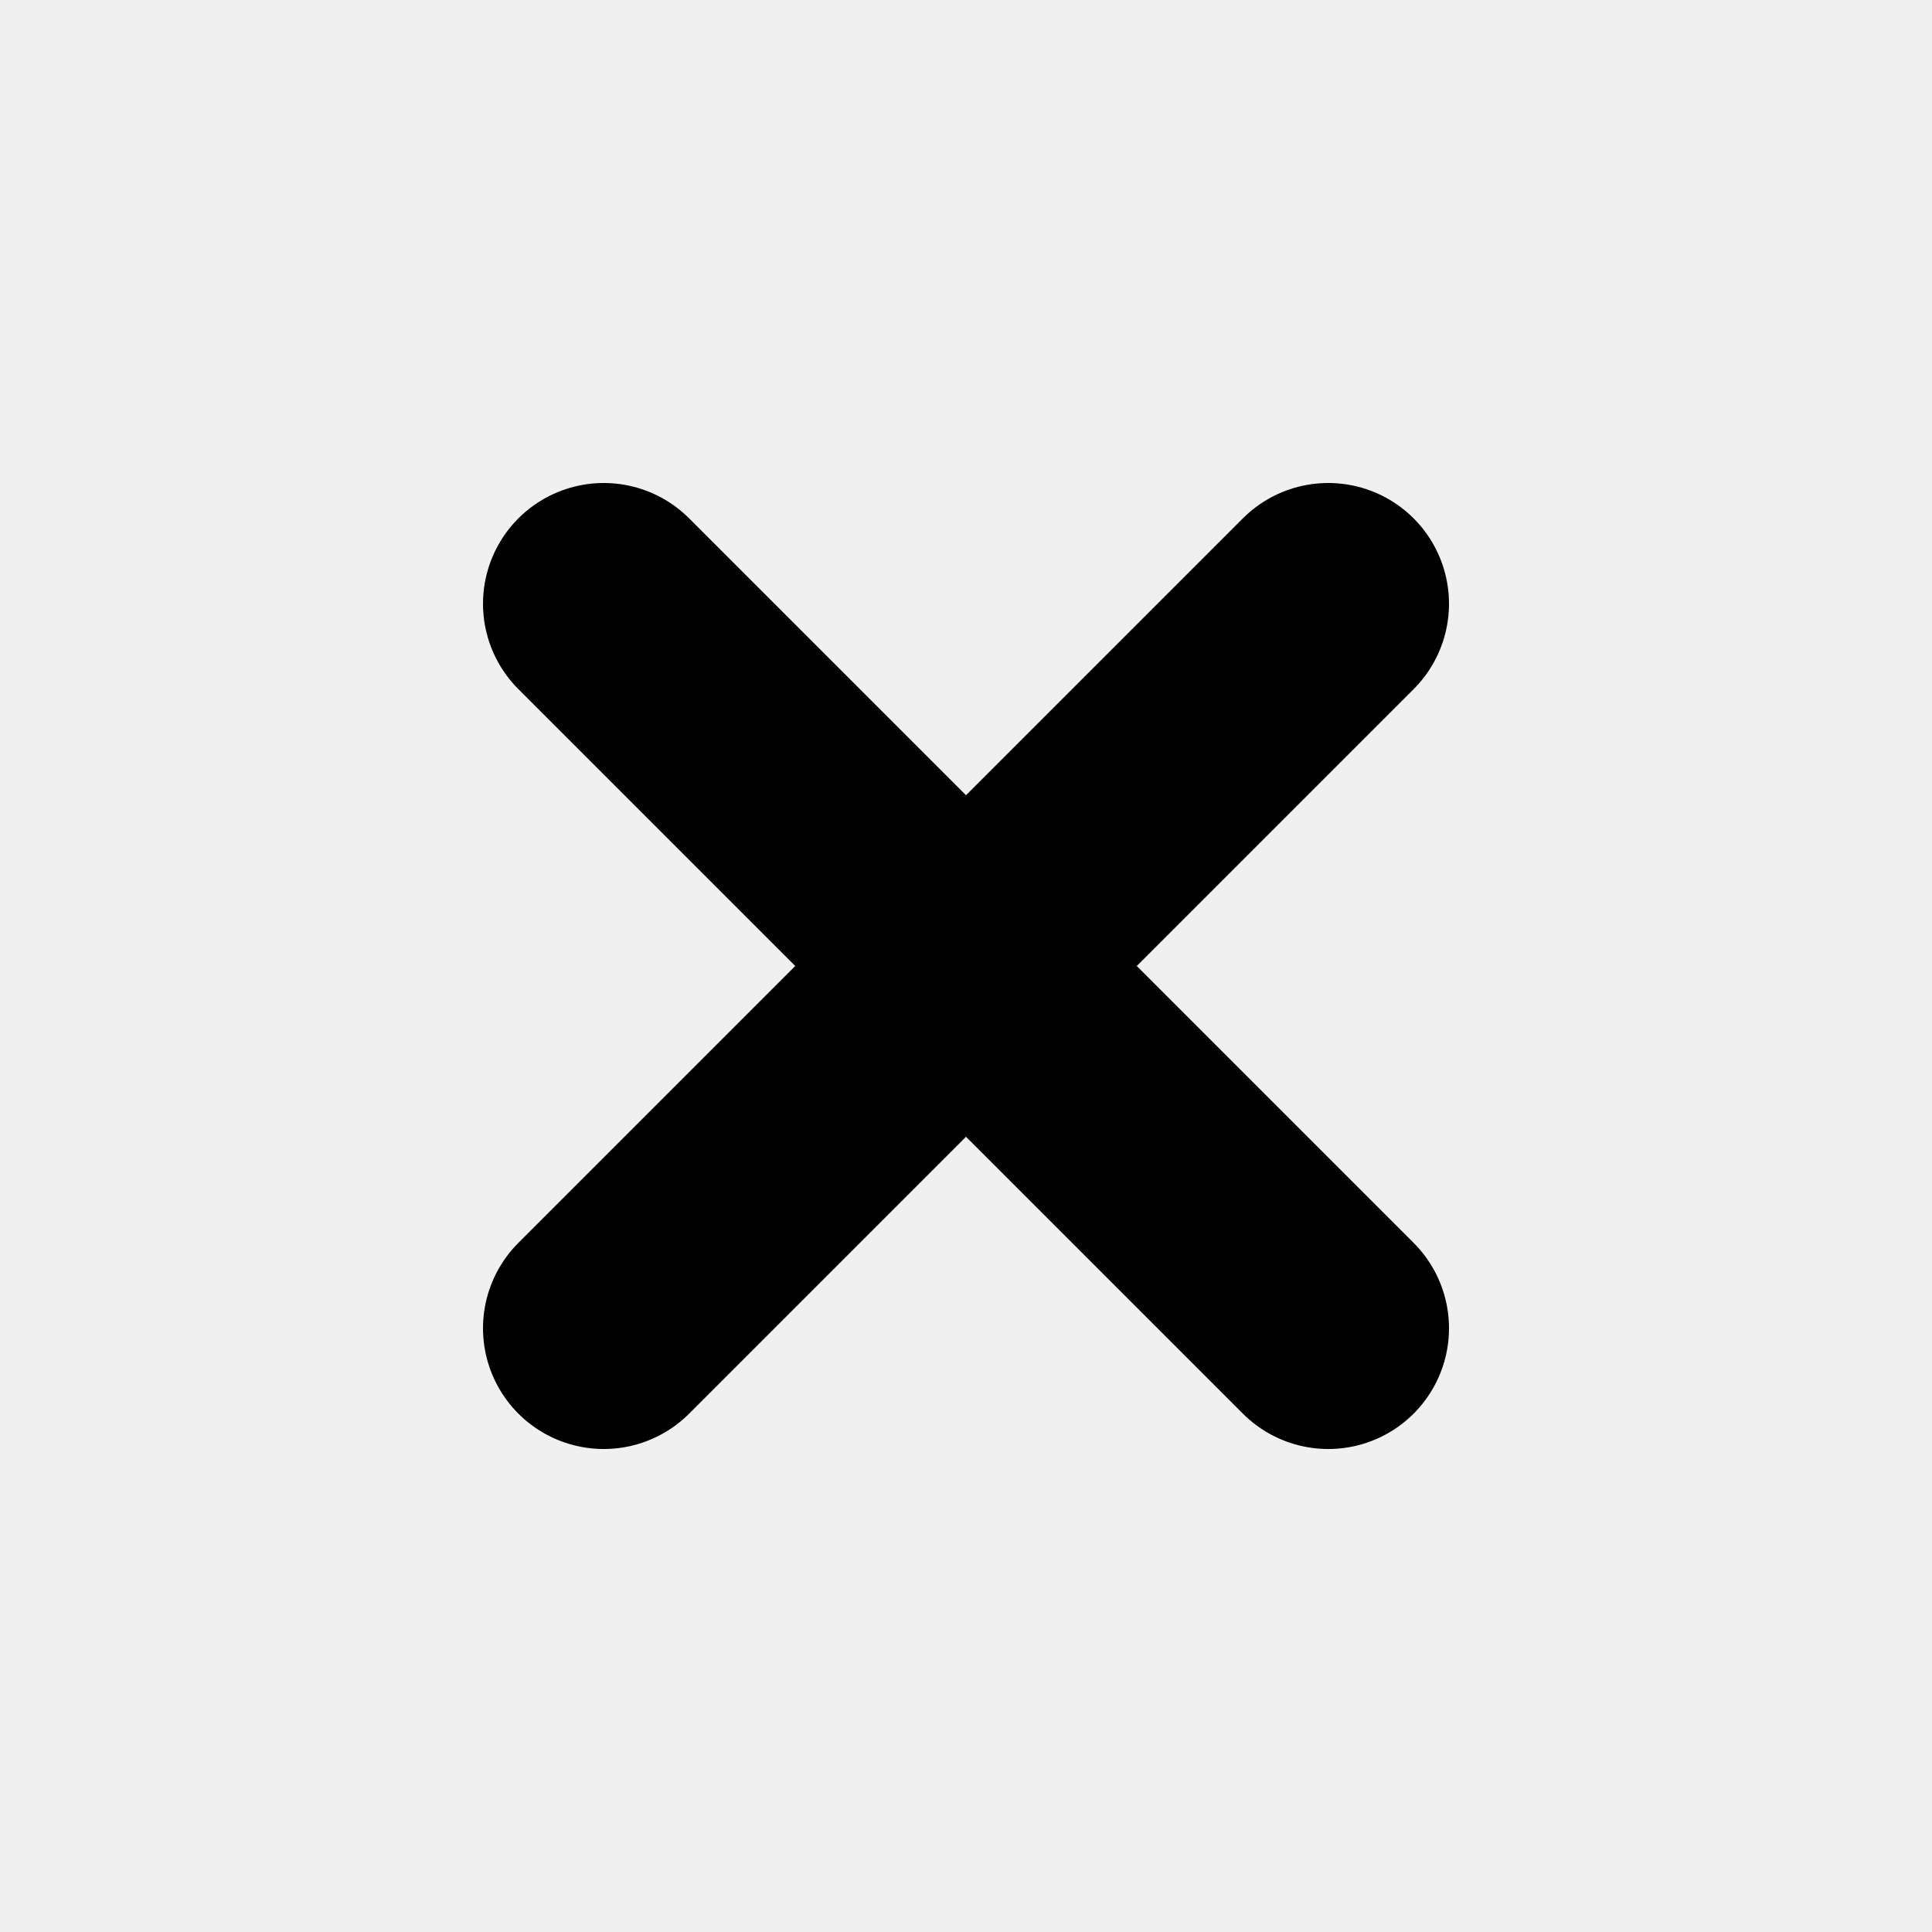
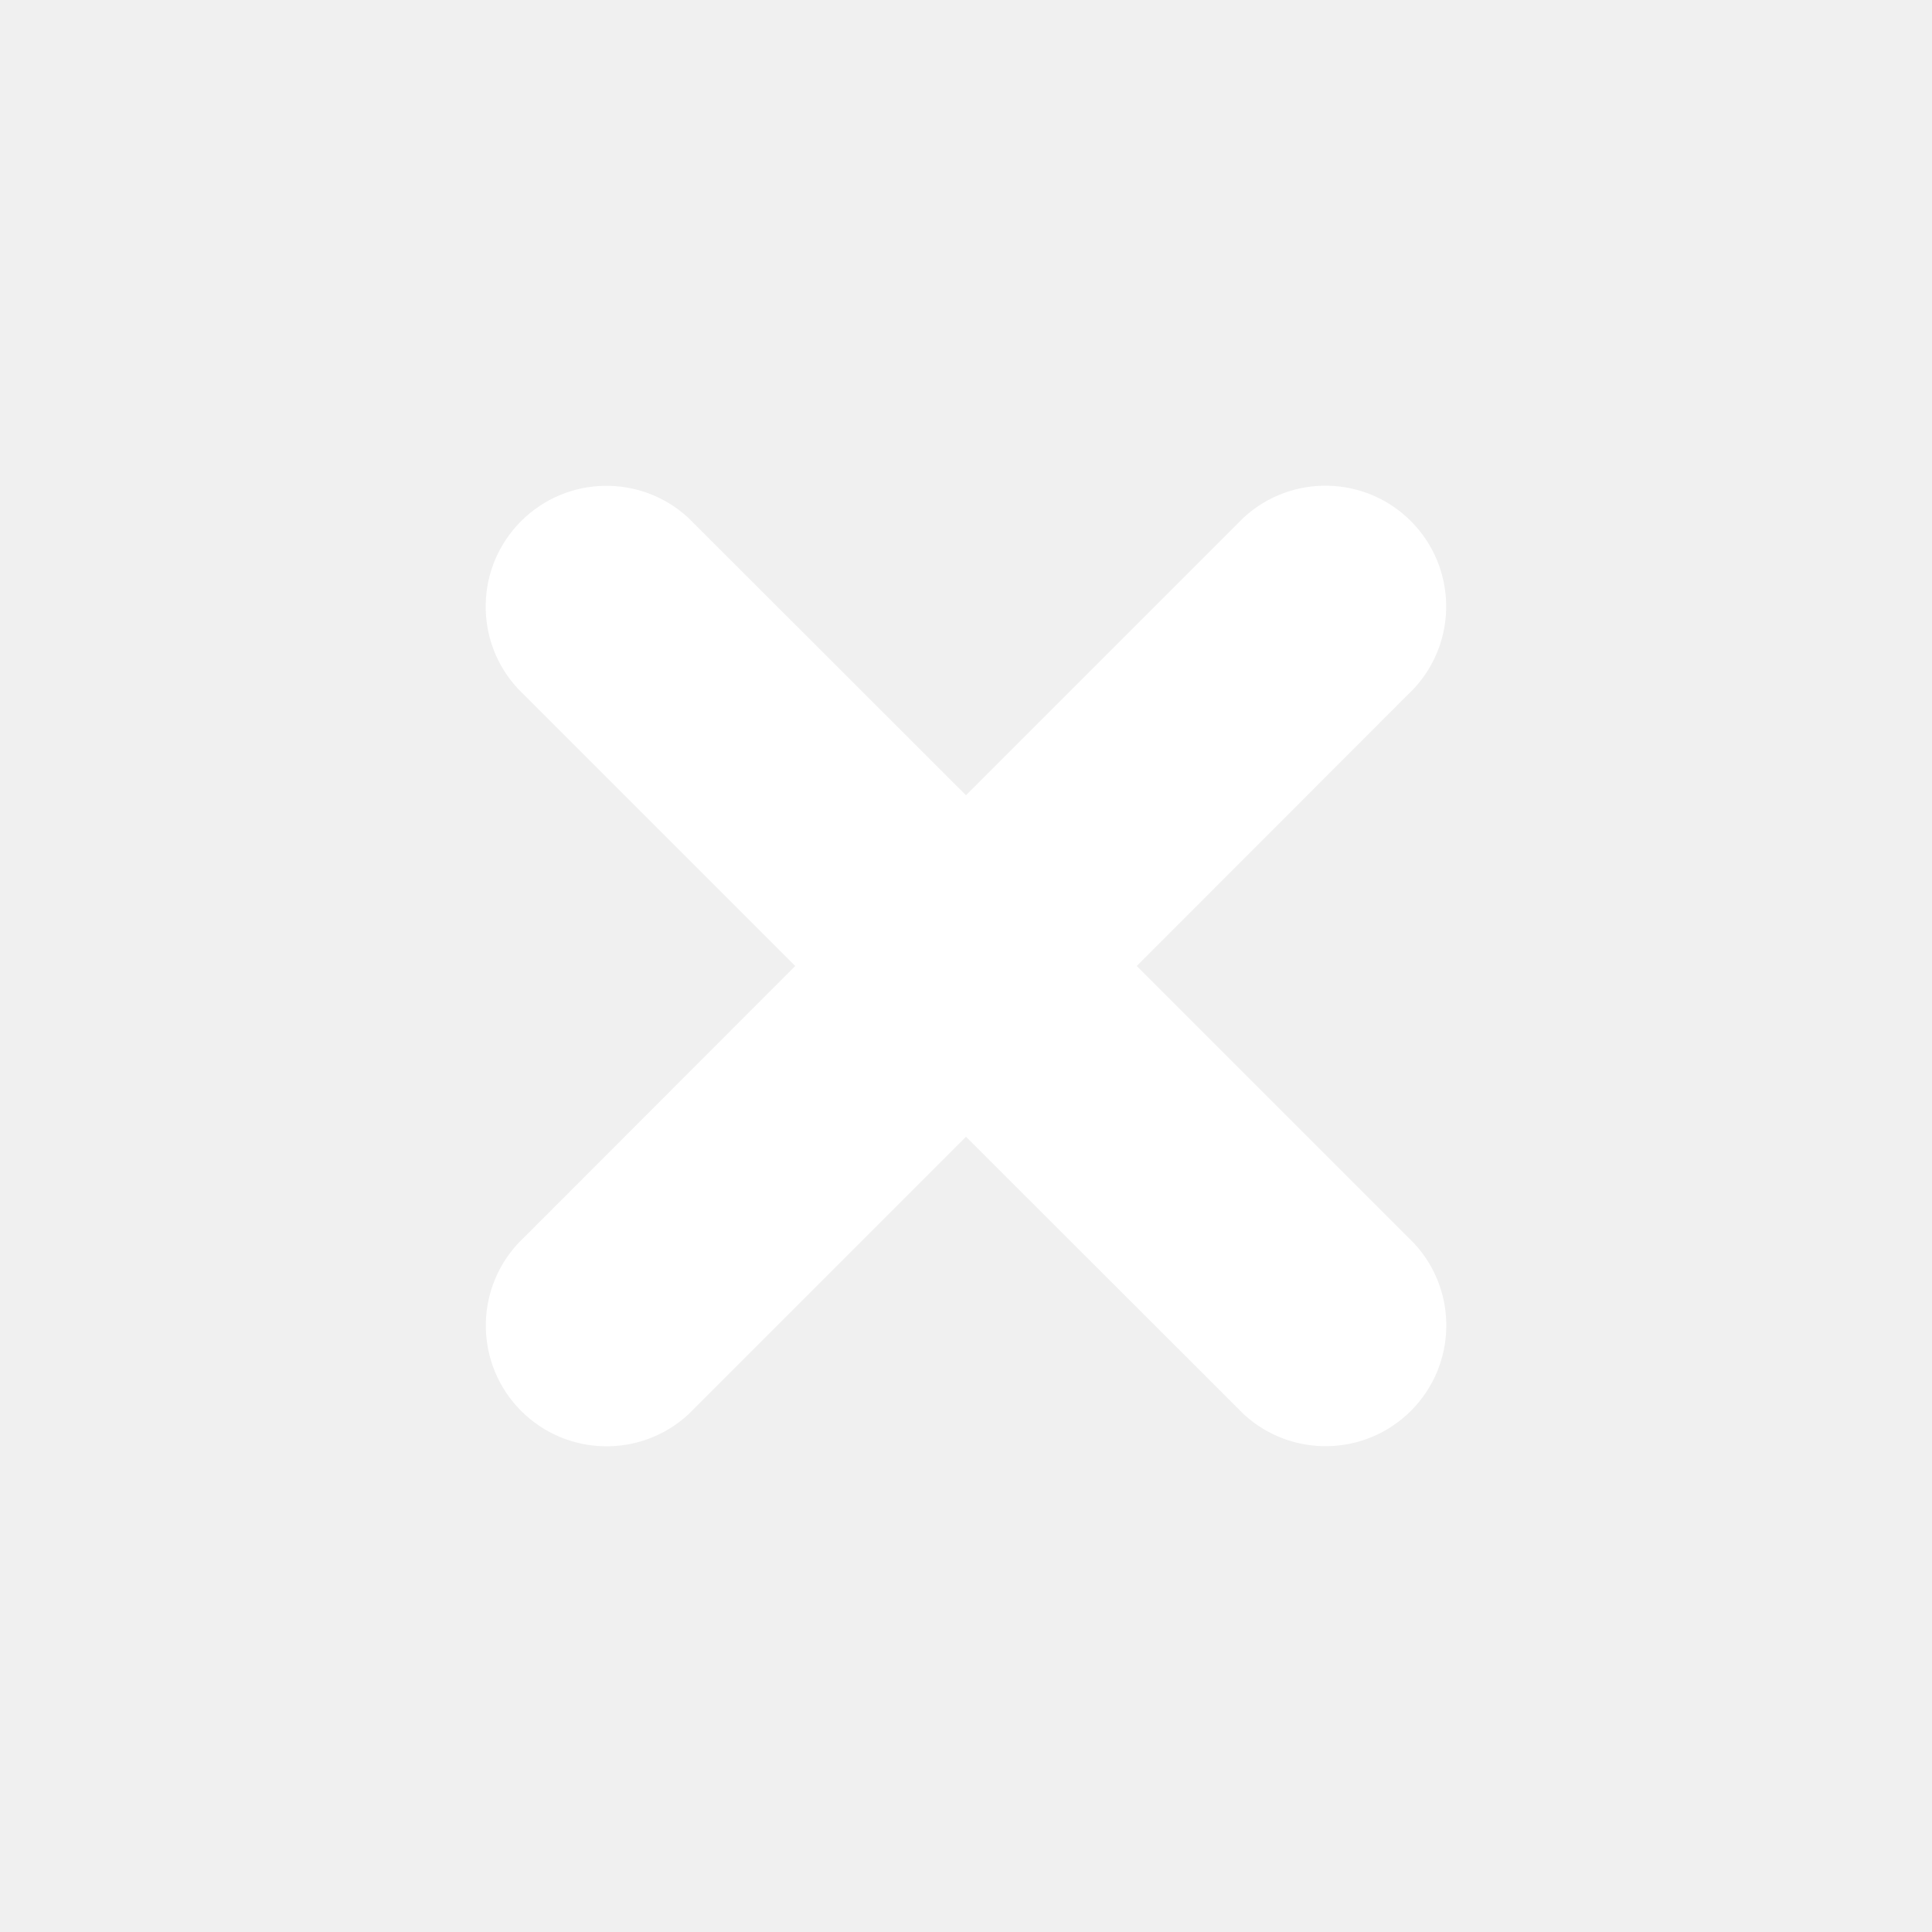
- <svg xmlns="http://www.w3.org/2000/svg" viewBox="0 0 16 16" width="16" height="16">
-   <line x1="5" y1="5" x2="11" y2="11" stroke="currentColor" stroke-width="2" stroke-linecap="round" />
-   <line x1="11" y1="5" x2="5" y2="11" stroke="currentColor" stroke-width="2" stroke-linecap="round" />
+ <svg xmlns="http://www.w3.org/2000/svg" width="16" height="16" viewBox="0 0 16 16">
+   <defs>
+     <style>
+       .cls-1 {
+         fill: #fff;
+         fill-rule: evenodd;
+       }
+     </style>
+   </defs>
+   <path id="Canvas" class="cls-1" d="M10.3,11.712L8,9.414l-2.3,2.3A1,1,0,0,1,4.288,10.3L6.586,8l-2.3-2.3A1,1,0,0,1,5.7,4.288L8,6.586l2.3-2.3A1,1,0,0,1,11.712,5.7L9.414,8l2.3,2.3A1,1,0,0,1,10.3,11.712Z" />
</svg>
